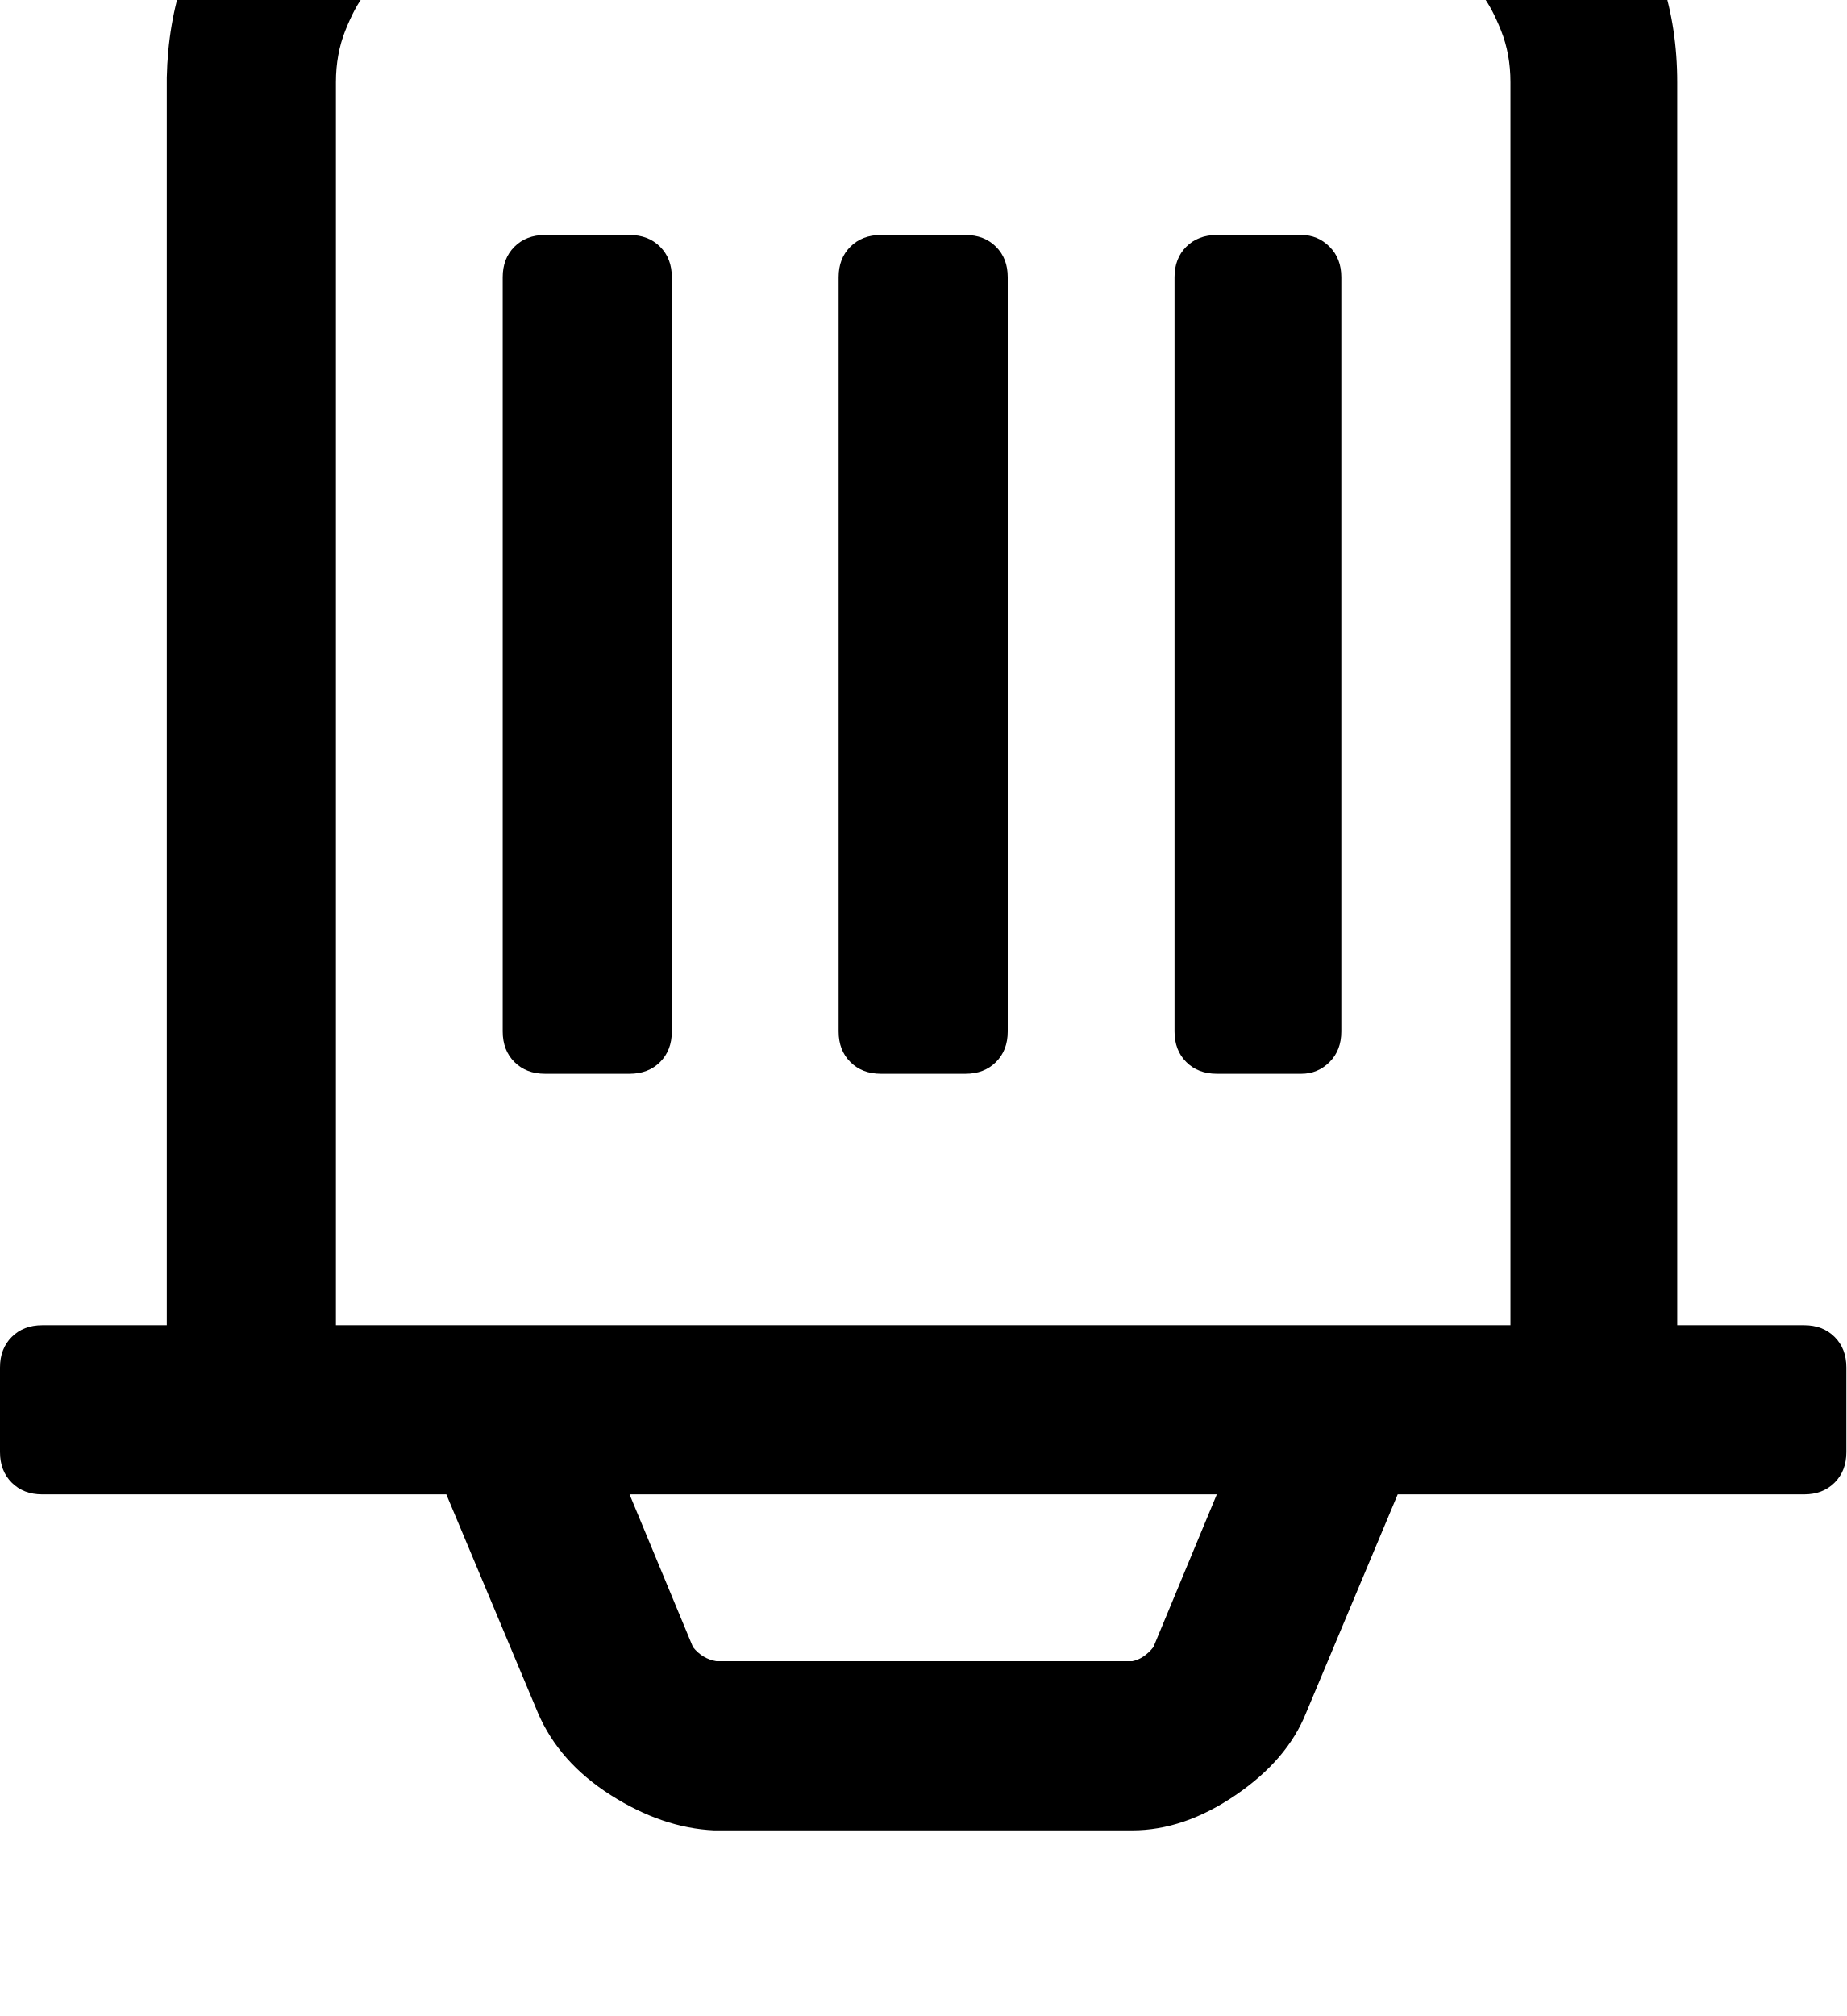
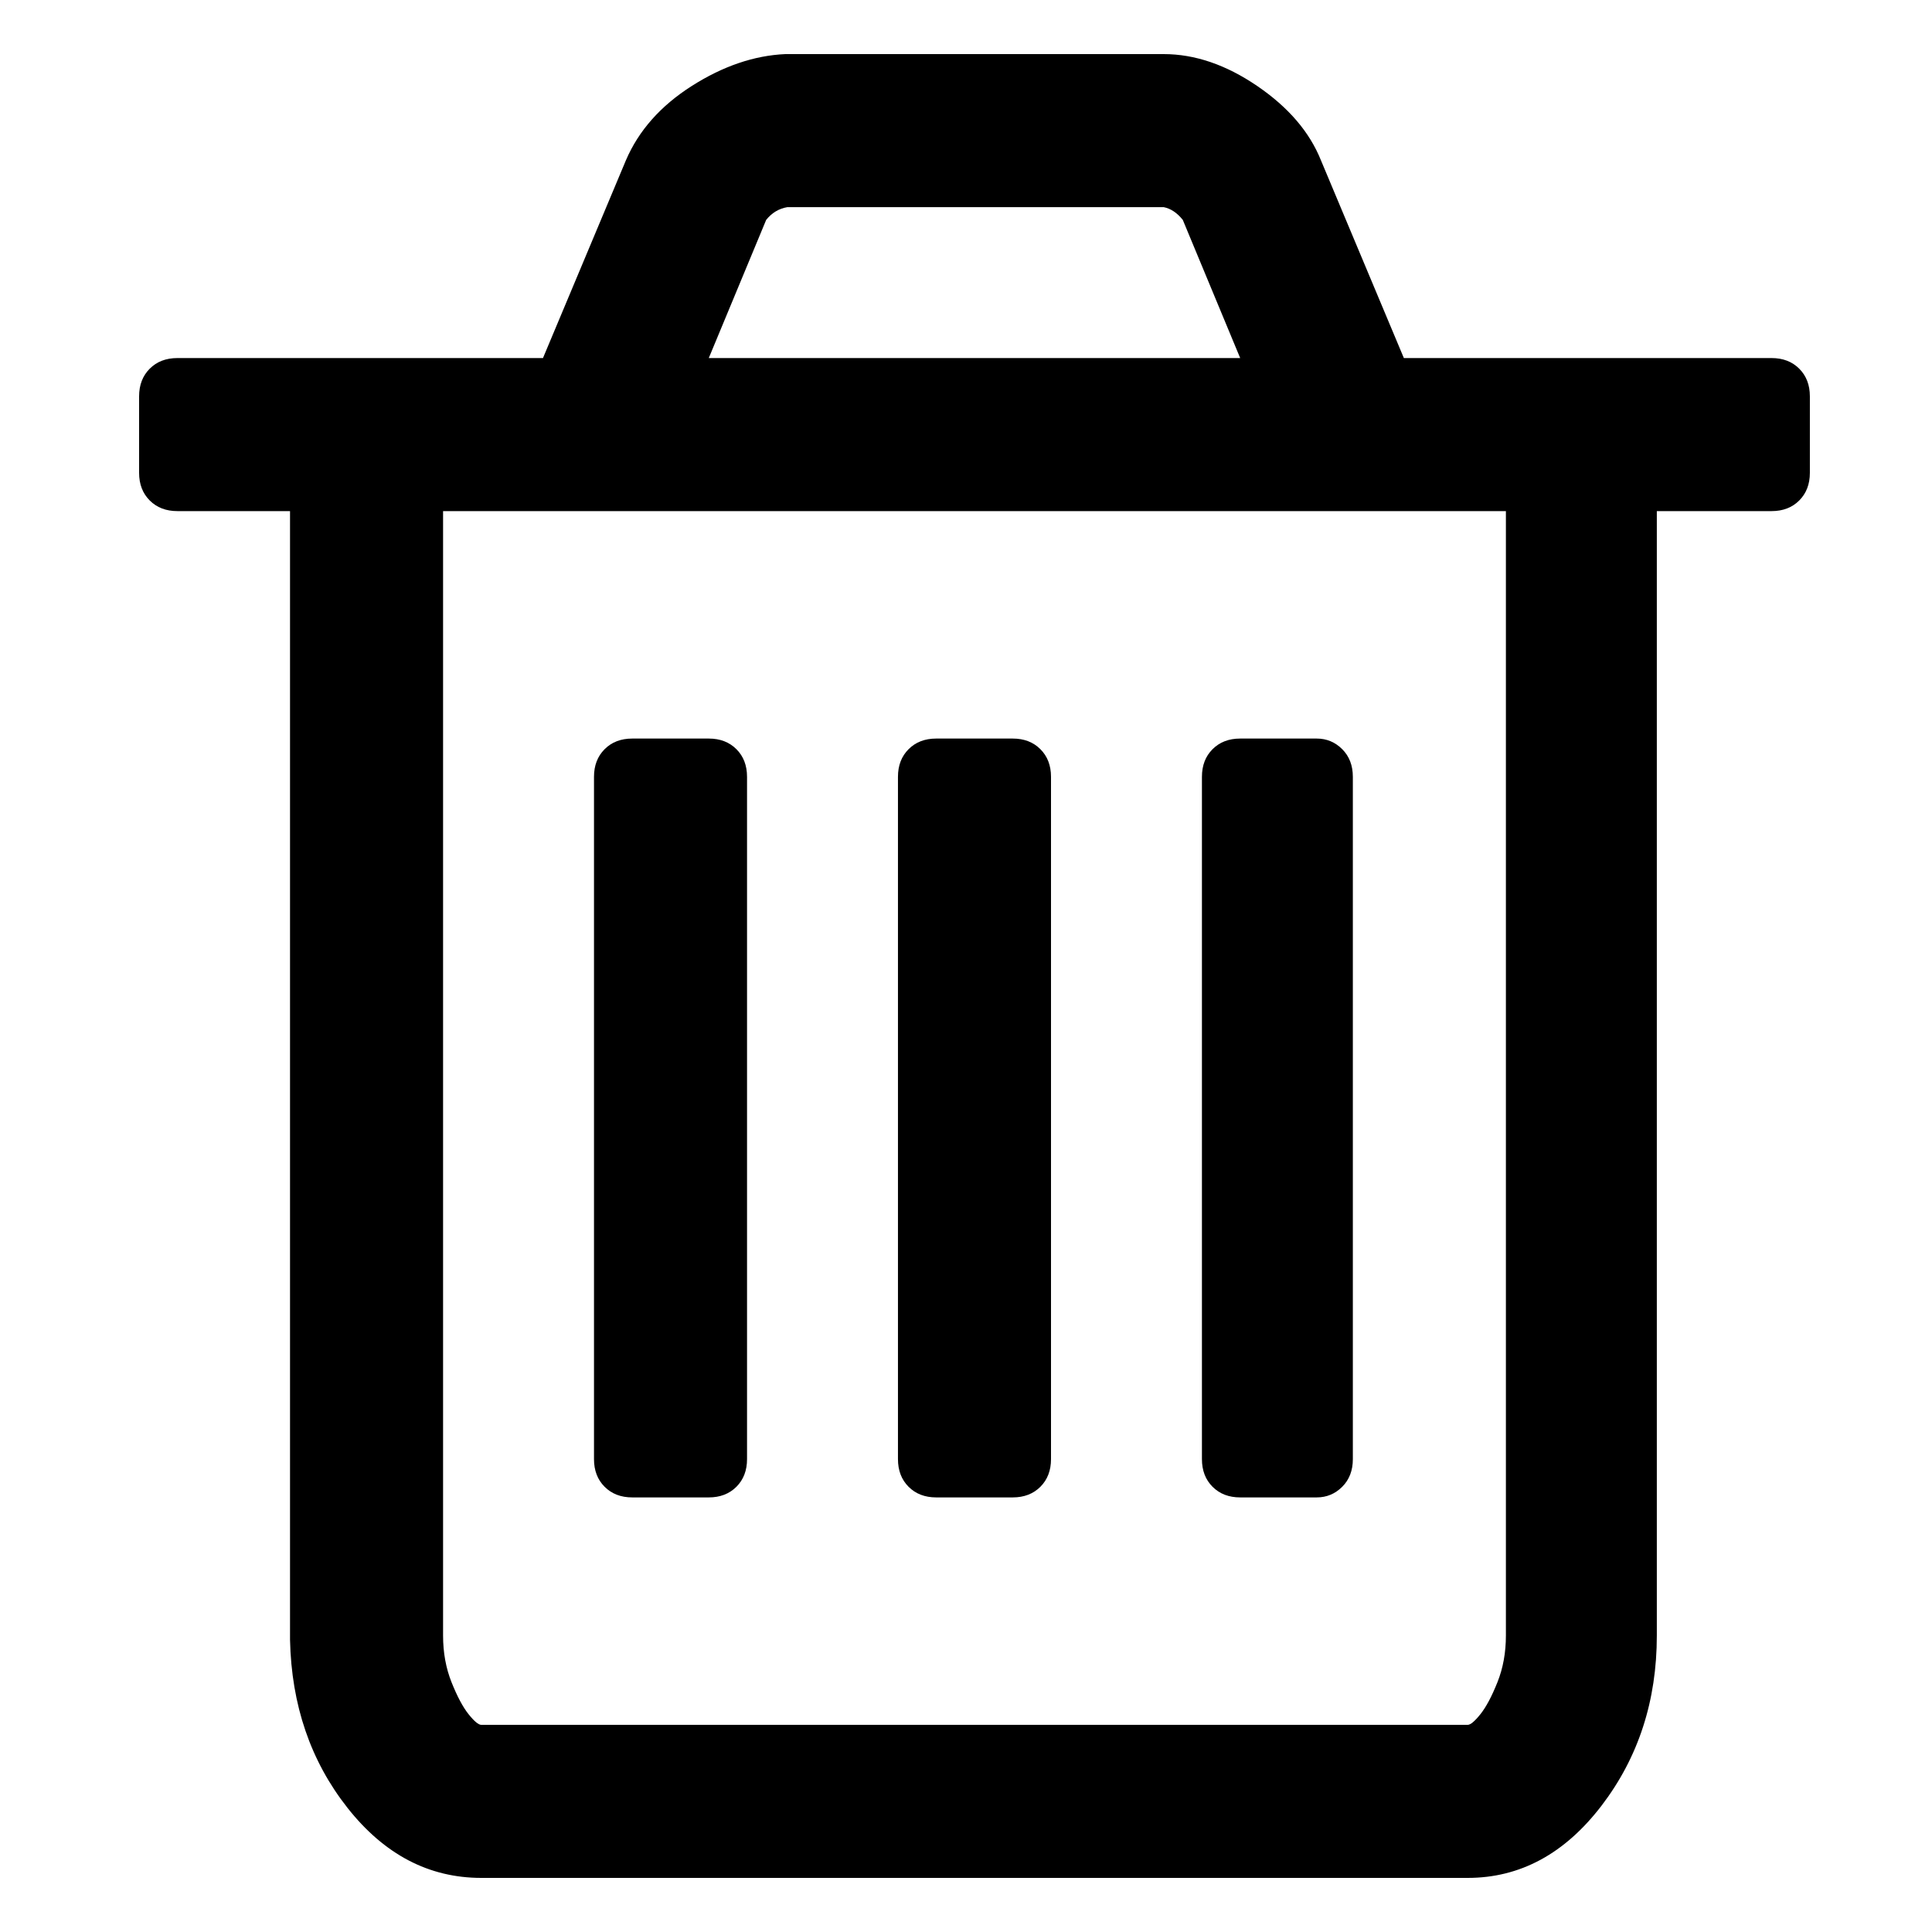
- <svg xmlns="http://www.w3.org/2000/svg" version="1.1" xml:space="preserve">
-   <path d="M286 439v-321q0-8-5-13t-13-5h-36q-8 0-13 5t-5 13v321q0 8 5 13t13 5h36q8 0 13-5t5-13z m143 0v-321q0-8-5-13t-13-5h-36q-8 0-13 5t-5 13v321q0 8 5 13t13 5h36q8 0 13-5t5-13z m142 0v-321q0-8-5-13t-12-5h-36q-8 0-13 5t-5 13v321q0 8 5 13t13 5h36q7 0 12-5t5-13z m72-404v529h-500v-529q0-12 4-22t8-15 6-5h464q2 0 6 5t8 15 4 22z m-375 601h250l-27 65q-4 5-9 6h-177q-6-1-10-6z m518-18v-36q0-8-5-13t-13-5h-54v-529q0-46-26-80t-63-34h-464q-37 0-63 33t-27 79v531h-53q-8 0-13 5t-5 13v36q0 8 5 13t13 5h172l39 93q9 21 31 35t44 15h178q22 0 44-15t30-35l39-93h173q8 0 13-5t5-13z" />
+ <svg xmlns="http://www.w3.org/2000/svg" version="1.1" id="Capa_1" x="0px" y="0px" width="500px" height="500px" viewBox="0 0 500 500" enable-background="new 0 0 500 500" xml:space="preserve">
+   <path d="M193.333,201.04v176.587c0,2.935-0.917,5.318-2.751,7.151c-1.833,1.834-4.217,2.751-7.151,2.751h-19.804  c-2.934,0-5.318-0.917-7.151-2.751c-1.834-1.833-2.75-4.217-2.75-7.151V201.04c0-2.934,0.917-5.318,2.75-7.151  c1.833-1.834,4.218-2.751,7.151-2.751h19.804c2.935,0,5.318,0.917,7.151,2.751C192.417,195.722,193.333,198.105,193.333,201.04z   M272,201.04v176.587c0,2.935-0.917,5.318-2.75,7.151c-1.834,1.834-4.218,2.751-7.152,2.751h-19.804  c-2.934,0-5.318-0.917-7.152-2.751c-1.833-1.833-2.75-4.217-2.75-7.151V201.04c0-2.934,0.917-5.318,2.75-7.151  c1.833-1.834,4.218-2.751,7.152-2.751h19.804c2.935,0,5.318,0.917,7.152,2.751C271.083,195.722,272,198.105,272,201.04z   M350.116,201.04v176.587c0,2.935-0.917,5.318-2.75,7.151c-1.834,1.834-4.034,2.751-6.602,2.751H320.96  c-2.934,0-5.317-0.917-7.151-2.751c-1.833-1.833-2.75-4.217-2.75-7.151V201.04c0-2.934,0.917-5.318,2.75-7.151  c1.834-1.834,4.218-2.751,7.151-2.751h19.805c2.567,0,4.768,0.917,6.602,2.751C349.199,195.722,350.116,198.105,350.116,201.04z   M389.726,423.286V132.274H114.667v291.012c0,4.401,0.734,8.436,2.201,12.104c1.467,3.667,2.934,6.417,4.4,8.251  c1.467,1.834,2.567,2.751,3.301,2.751h255.254c0.733,0,1.834-0.917,3.3-2.751c1.468-1.834,2.935-4.584,4.401-8.251  C388.992,431.722,389.726,427.688,389.726,423.286z M183.431,92.667H320.96L306.106,56.91c-1.466-1.834-3.116-2.935-4.95-3.302  h-97.371c-2.201,0.367-4.034,1.468-5.501,3.302L183.431,92.667z M468.392,102.569v19.804c0,2.934-0.918,5.319-2.751,7.152  c-1.833,1.833-4.218,2.75-7.151,2.75h-29.706v291.012c0,16.871-4.768,31.541-14.303,44.011C404.945,479.765,393.392,486,379.823,486  H124.569c-13.569,0-25.122-6.052-34.657-18.154c-9.535-12.102-14.487-26.589-14.854-43.459V132.274H45.902  c-2.934,0-5.317-0.917-7.151-2.75c-1.834-1.833-2.751-4.218-2.751-7.152v-19.804c0-2.934,0.917-5.318,2.751-7.152  c1.833-1.834,4.217-2.75,7.151-2.75h94.62l21.455-51.161c3.301-7.702,8.985-14.12,17.053-19.254  c8.068-5.134,16.137-7.885,24.206-8.251h97.921c8.068,0,16.137,2.751,24.205,8.251c8.068,5.501,13.569,11.92,16.503,19.254  l21.455,51.161h95.17c2.934,0,5.318,0.917,7.151,2.75S468.392,99.635,468.392,102.569z" />
</svg>
